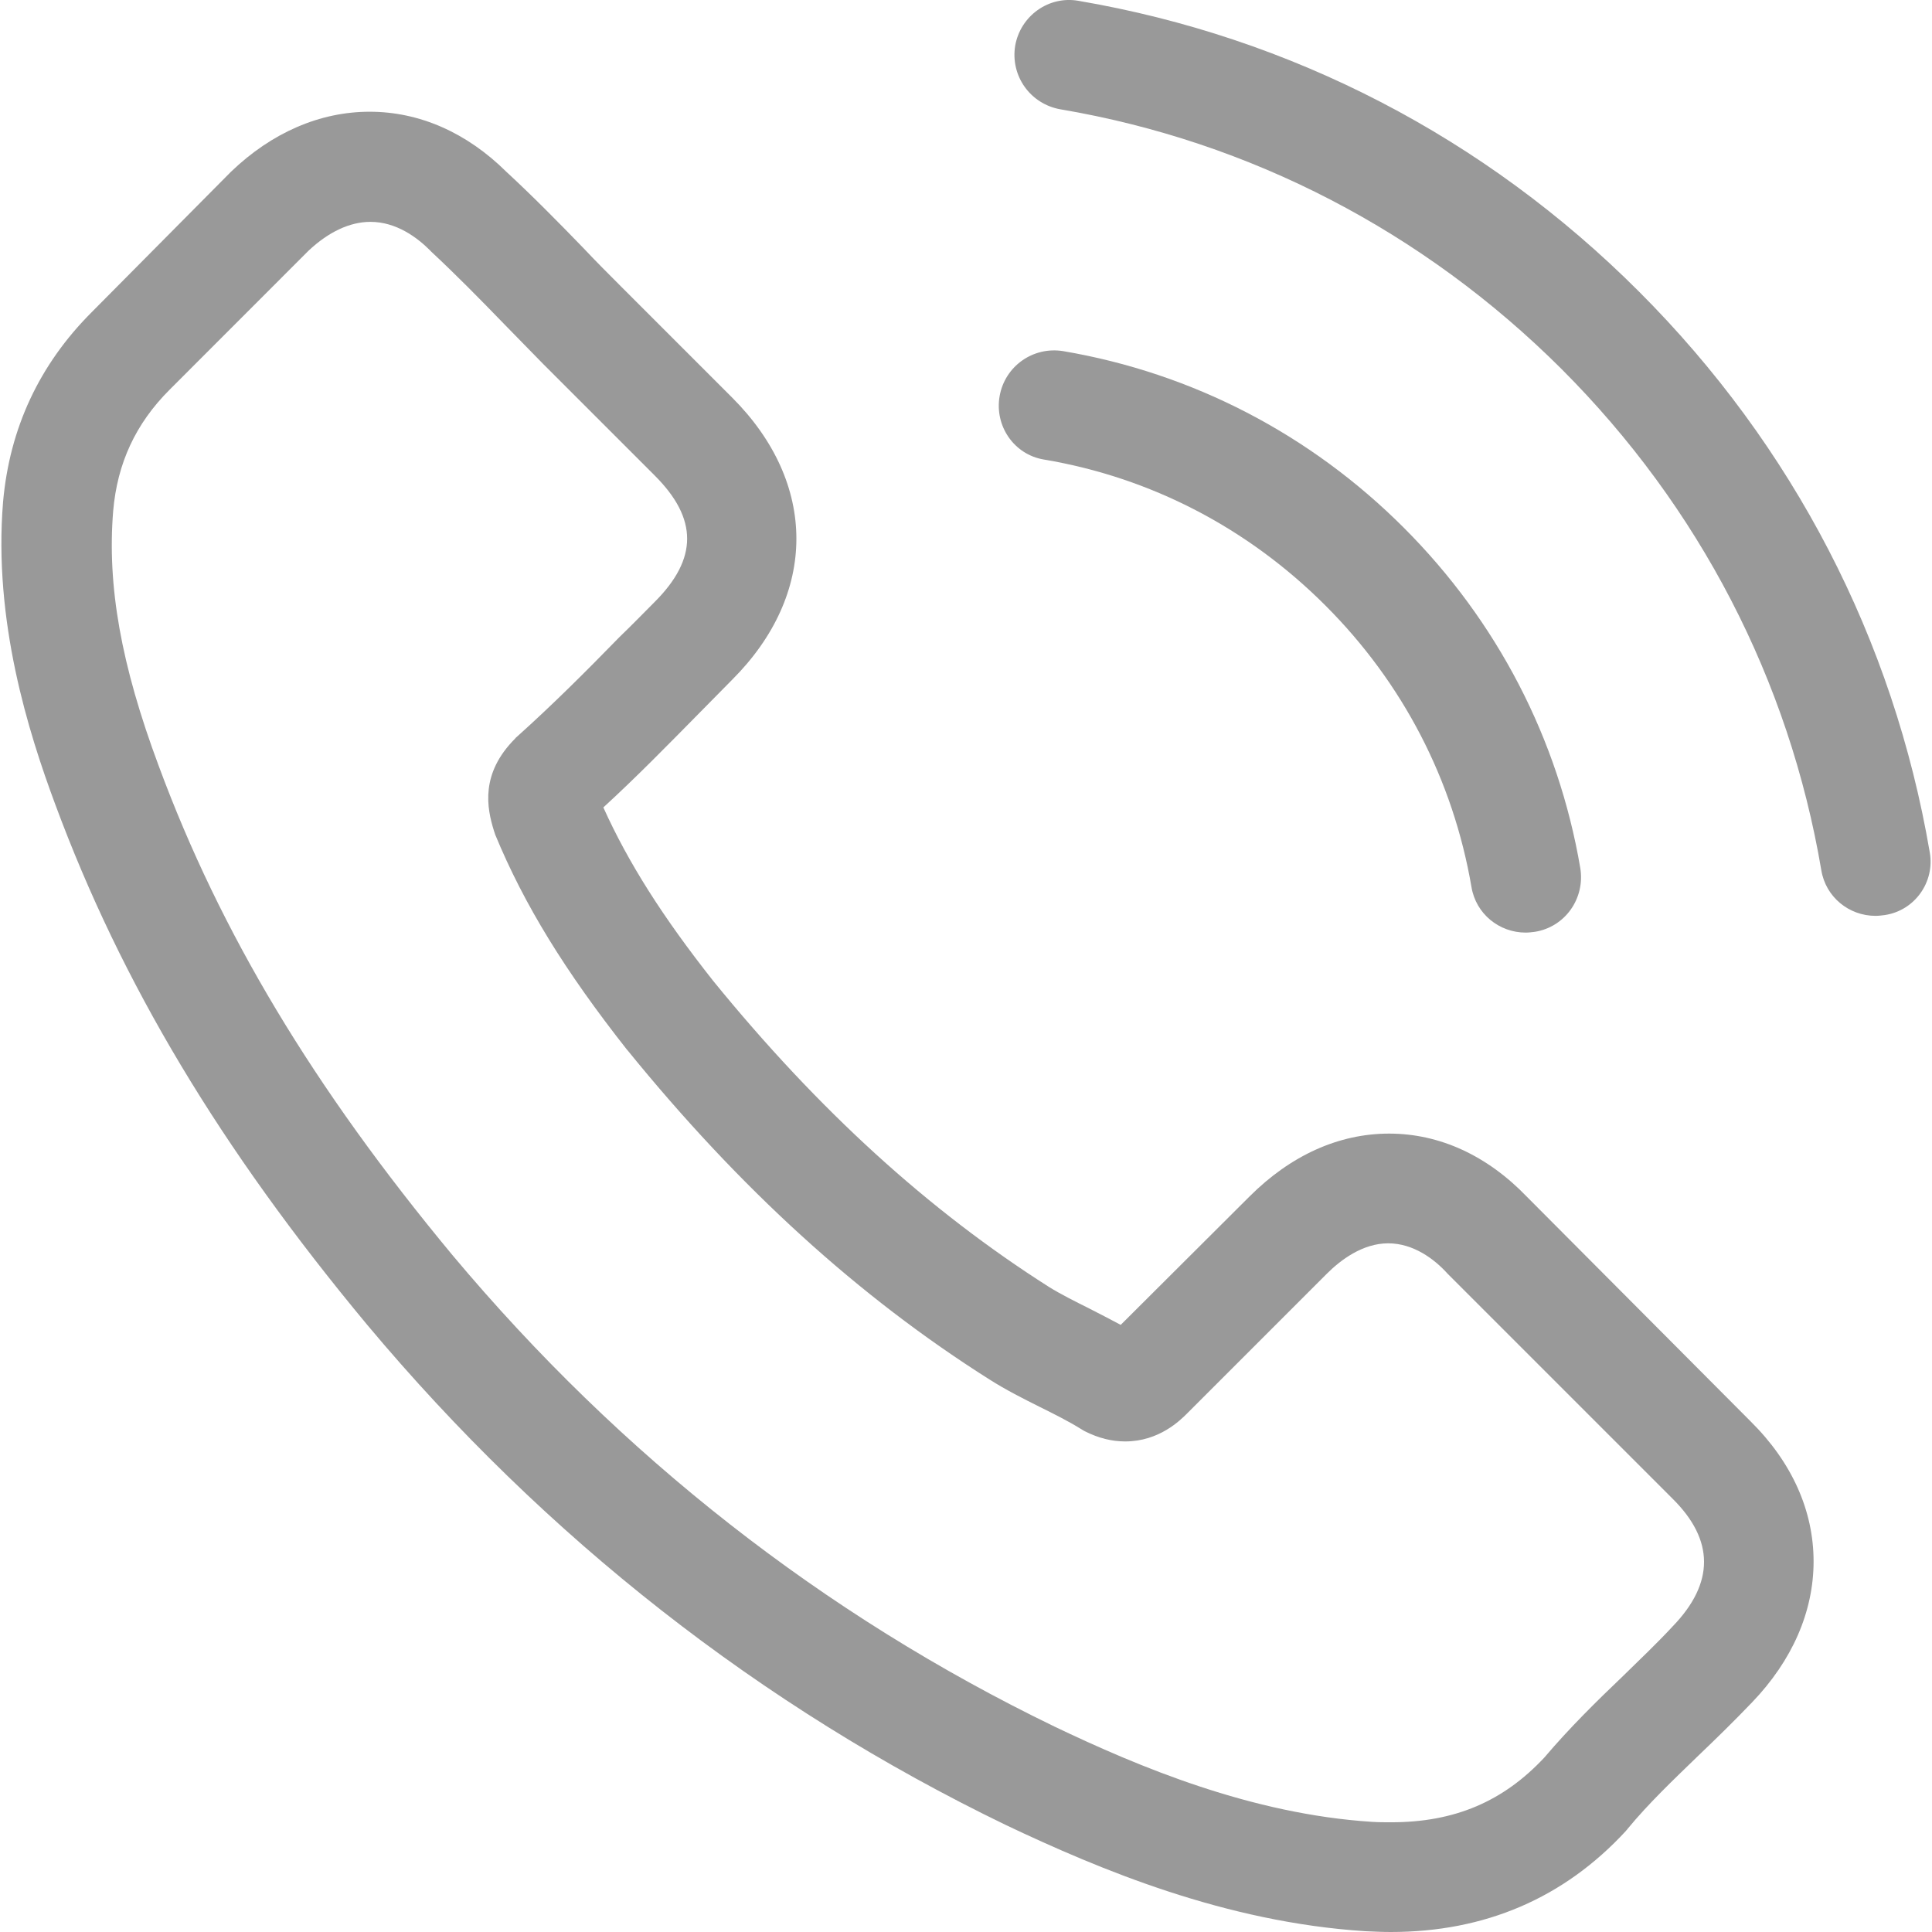
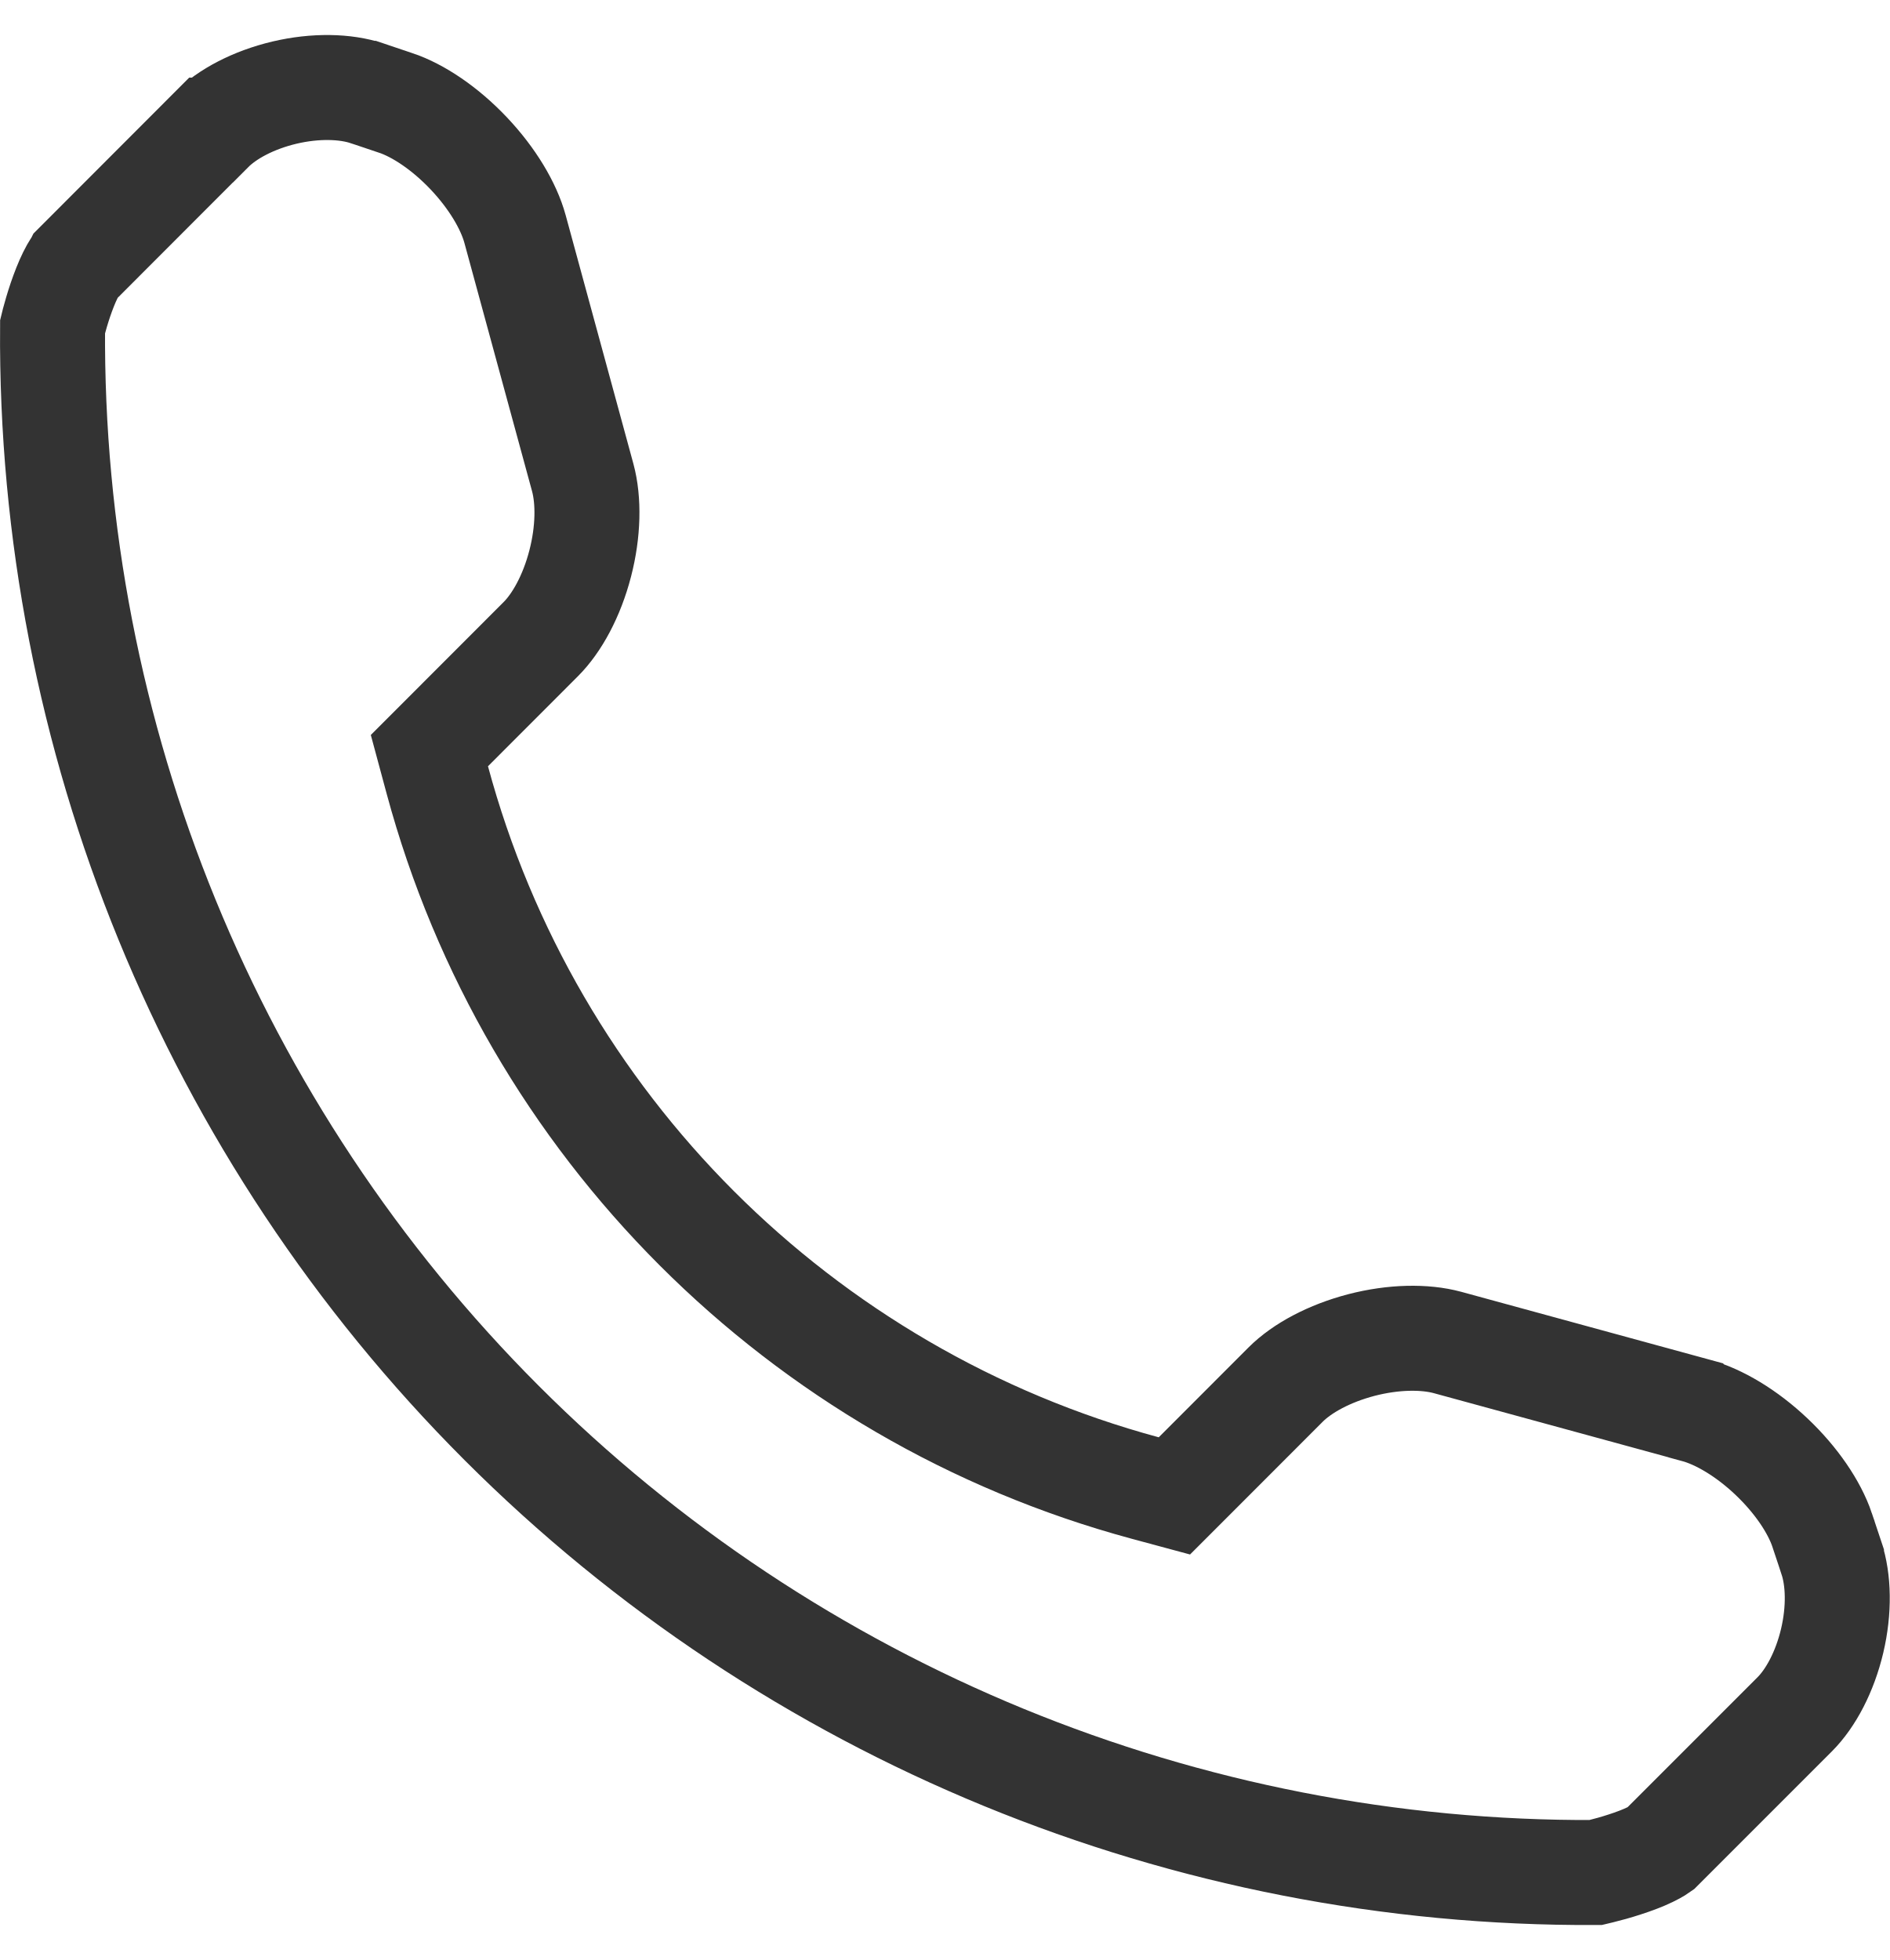
- <svg xmlns="http://www.w3.org/2000/svg" width="24" height="24" viewBox="0 0 24 24" fill="none">
-   <path d="M18.968 14.867C18.476 14.355 17.884 14.082 17.256 14.082C16.632 14.082 16.035 14.351 15.523 14.862L13.922 16.458C13.791 16.387 13.659 16.321 13.532 16.255C13.35 16.164 13.178 16.078 13.031 15.987C11.532 15.034 10.169 13.793 8.862 12.188C8.229 11.387 7.803 10.713 7.495 10.03C7.91 9.65 8.295 9.255 8.67 8.875C8.812 8.733 8.953 8.586 9.095 8.444C10.159 7.381 10.159 6.003 9.095 4.939L7.712 3.556C7.555 3.399 7.393 3.237 7.241 3.075C6.937 2.761 6.618 2.437 6.289 2.133C5.798 1.647 5.21 1.388 4.592 1.388C3.974 1.388 3.376 1.647 2.87 2.133C2.865 2.138 2.865 2.138 2.86 2.143L1.137 3.88C0.489 4.529 0.119 5.319 0.038 6.236C-0.083 7.715 0.352 9.093 0.687 9.994C1.507 12.208 2.733 14.259 4.562 16.458C6.78 19.107 9.45 21.199 12.499 22.673C13.664 23.225 15.219 23.878 16.957 23.99C17.063 23.995 17.174 24 17.276 24C18.446 24 19.428 23.58 20.198 22.744C20.203 22.734 20.214 22.729 20.219 22.718C20.482 22.399 20.786 22.111 21.105 21.802C21.323 21.594 21.546 21.376 21.764 21.148C22.265 20.627 22.529 20.019 22.529 19.396C22.529 18.767 22.26 18.165 21.748 17.658L18.968 14.867ZM20.781 20.201C20.776 20.201 20.776 20.206 20.781 20.201C20.583 20.414 20.381 20.606 20.163 20.819C19.834 21.133 19.499 21.462 19.185 21.832C18.674 22.379 18.071 22.637 17.281 22.637C17.205 22.637 17.124 22.637 17.048 22.632C15.543 22.536 14.145 21.948 13.097 21.447C10.23 20.059 7.712 18.089 5.62 15.591C3.893 13.51 2.738 11.585 1.973 9.518C1.502 8.257 1.33 7.274 1.406 6.347C1.457 5.755 1.685 5.263 2.105 4.843L3.832 3.115C4.08 2.882 4.344 2.756 4.602 2.756C4.921 2.756 5.18 2.948 5.342 3.11C5.347 3.115 5.352 3.121 5.357 3.126C5.666 3.414 5.96 3.713 6.269 4.032C6.426 4.194 6.588 4.357 6.75 4.524L8.133 5.907C8.67 6.443 8.67 6.94 8.133 7.477C7.986 7.624 7.844 7.771 7.697 7.912C7.272 8.348 6.866 8.753 6.426 9.148C6.416 9.158 6.405 9.164 6.4 9.174C5.965 9.609 6.046 10.035 6.137 10.323C6.142 10.339 6.147 10.354 6.152 10.369C6.512 11.24 7.018 12.061 7.788 13.039L7.793 13.044C9.191 14.766 10.665 16.108 12.291 17.136C12.499 17.268 12.712 17.375 12.914 17.476C13.097 17.567 13.269 17.653 13.416 17.744C13.436 17.754 13.456 17.77 13.477 17.78C13.649 17.866 13.811 17.906 13.978 17.906C14.399 17.906 14.662 17.643 14.748 17.557L16.48 15.825C16.653 15.652 16.926 15.445 17.245 15.445C17.559 15.445 17.818 15.642 17.975 15.814C17.98 15.819 17.98 15.819 17.985 15.825L20.776 18.616C21.298 19.132 21.298 19.664 20.781 20.201Z" fill="#999999" />
-   <path d="M12.97 5.709C14.297 5.932 15.503 6.56 16.465 7.522C17.428 8.485 18.051 9.69 18.279 11.018C18.334 11.352 18.623 11.585 18.952 11.585C18.993 11.585 19.028 11.58 19.069 11.575C19.444 11.514 19.692 11.159 19.631 10.784C19.358 9.179 18.598 7.715 17.438 6.555C16.278 5.395 14.814 4.635 13.208 4.362C12.833 4.301 12.484 4.549 12.418 4.919C12.352 5.289 12.595 5.648 12.97 5.709Z" fill="#999999" />
-   <path d="M23.972 10.587C23.521 7.943 22.275 5.537 20.36 3.622C18.446 1.707 16.04 0.461 13.396 0.01C13.026 -0.055 12.676 0.198 12.611 0.568C12.55 0.942 12.798 1.292 13.173 1.358C15.533 1.758 17.686 2.877 19.398 4.584C21.11 6.297 22.225 8.449 22.625 10.81C22.68 11.144 22.969 11.377 23.298 11.377C23.339 11.377 23.374 11.372 23.415 11.367C23.785 11.311 24.038 10.957 23.972 10.587Z" fill="#999999" />
+ <svg xmlns="http://www.w3.org/2000/svg" width="27" height="28" viewBox="0 0 27 28" fill="none">
+   <path d="M26.167 22.258L26.167 22.259C26.27 22.57 26.281 22.998 26.177 23.44C26.072 23.883 25.872 24.26 25.641 24.491L25.641 24.491L23.722 26.41C23.722 26.41 23.722 26.41 23.721 26.411C23.714 26.416 23.672 26.448 23.572 26.496C23.469 26.546 23.343 26.593 23.213 26.635C23.085 26.677 22.963 26.71 22.873 26.732C22.843 26.739 22.818 26.745 22.797 26.75C16.943 26.781 11.312 24.474 7.168 20.329C3.018 16.178 0.708 10.531 0.751 4.664C0.755 4.647 0.76 4.628 0.766 4.606C0.789 4.52 0.822 4.404 0.864 4.28C0.907 4.155 0.954 4.034 1.004 3.933C1.057 3.825 1.091 3.785 1.093 3.783L1.093 3.783L1.093 3.783L1.094 3.781L3.014 1.859C3.014 1.859 3.015 1.859 3.015 1.859C3.245 1.628 3.622 1.428 4.065 1.323C4.507 1.219 4.934 1.23 5.245 1.333C5.246 1.333 5.246 1.333 5.246 1.333L5.649 1.469L5.651 1.469C5.976 1.578 6.359 1.834 6.697 2.191C7.035 2.548 7.269 2.943 7.359 3.274L8.326 6.823C8.326 6.823 8.326 6.823 8.326 6.823C8.414 7.148 8.408 7.595 8.289 8.052C8.17 8.511 7.959 8.899 7.725 9.132L6.442 10.416L6.135 10.723L6.248 11.142C7.576 16.066 11.436 19.926 16.36 21.257L16.779 21.37L17.086 21.063L18.369 19.779C18.603 19.545 18.991 19.335 19.45 19.215C19.908 19.096 20.355 19.09 20.68 19.178L24.227 20.147L24.228 20.148C24.557 20.237 24.952 20.47 25.309 20.808C25.665 21.145 25.922 21.528 26.033 21.855C26.033 21.855 26.033 21.855 26.033 21.856L26.167 22.258ZM22.872 26.749L22.865 26.749L22.872 26.749Z" stroke="#333333" stroke-width="1.5" />
</svg>
